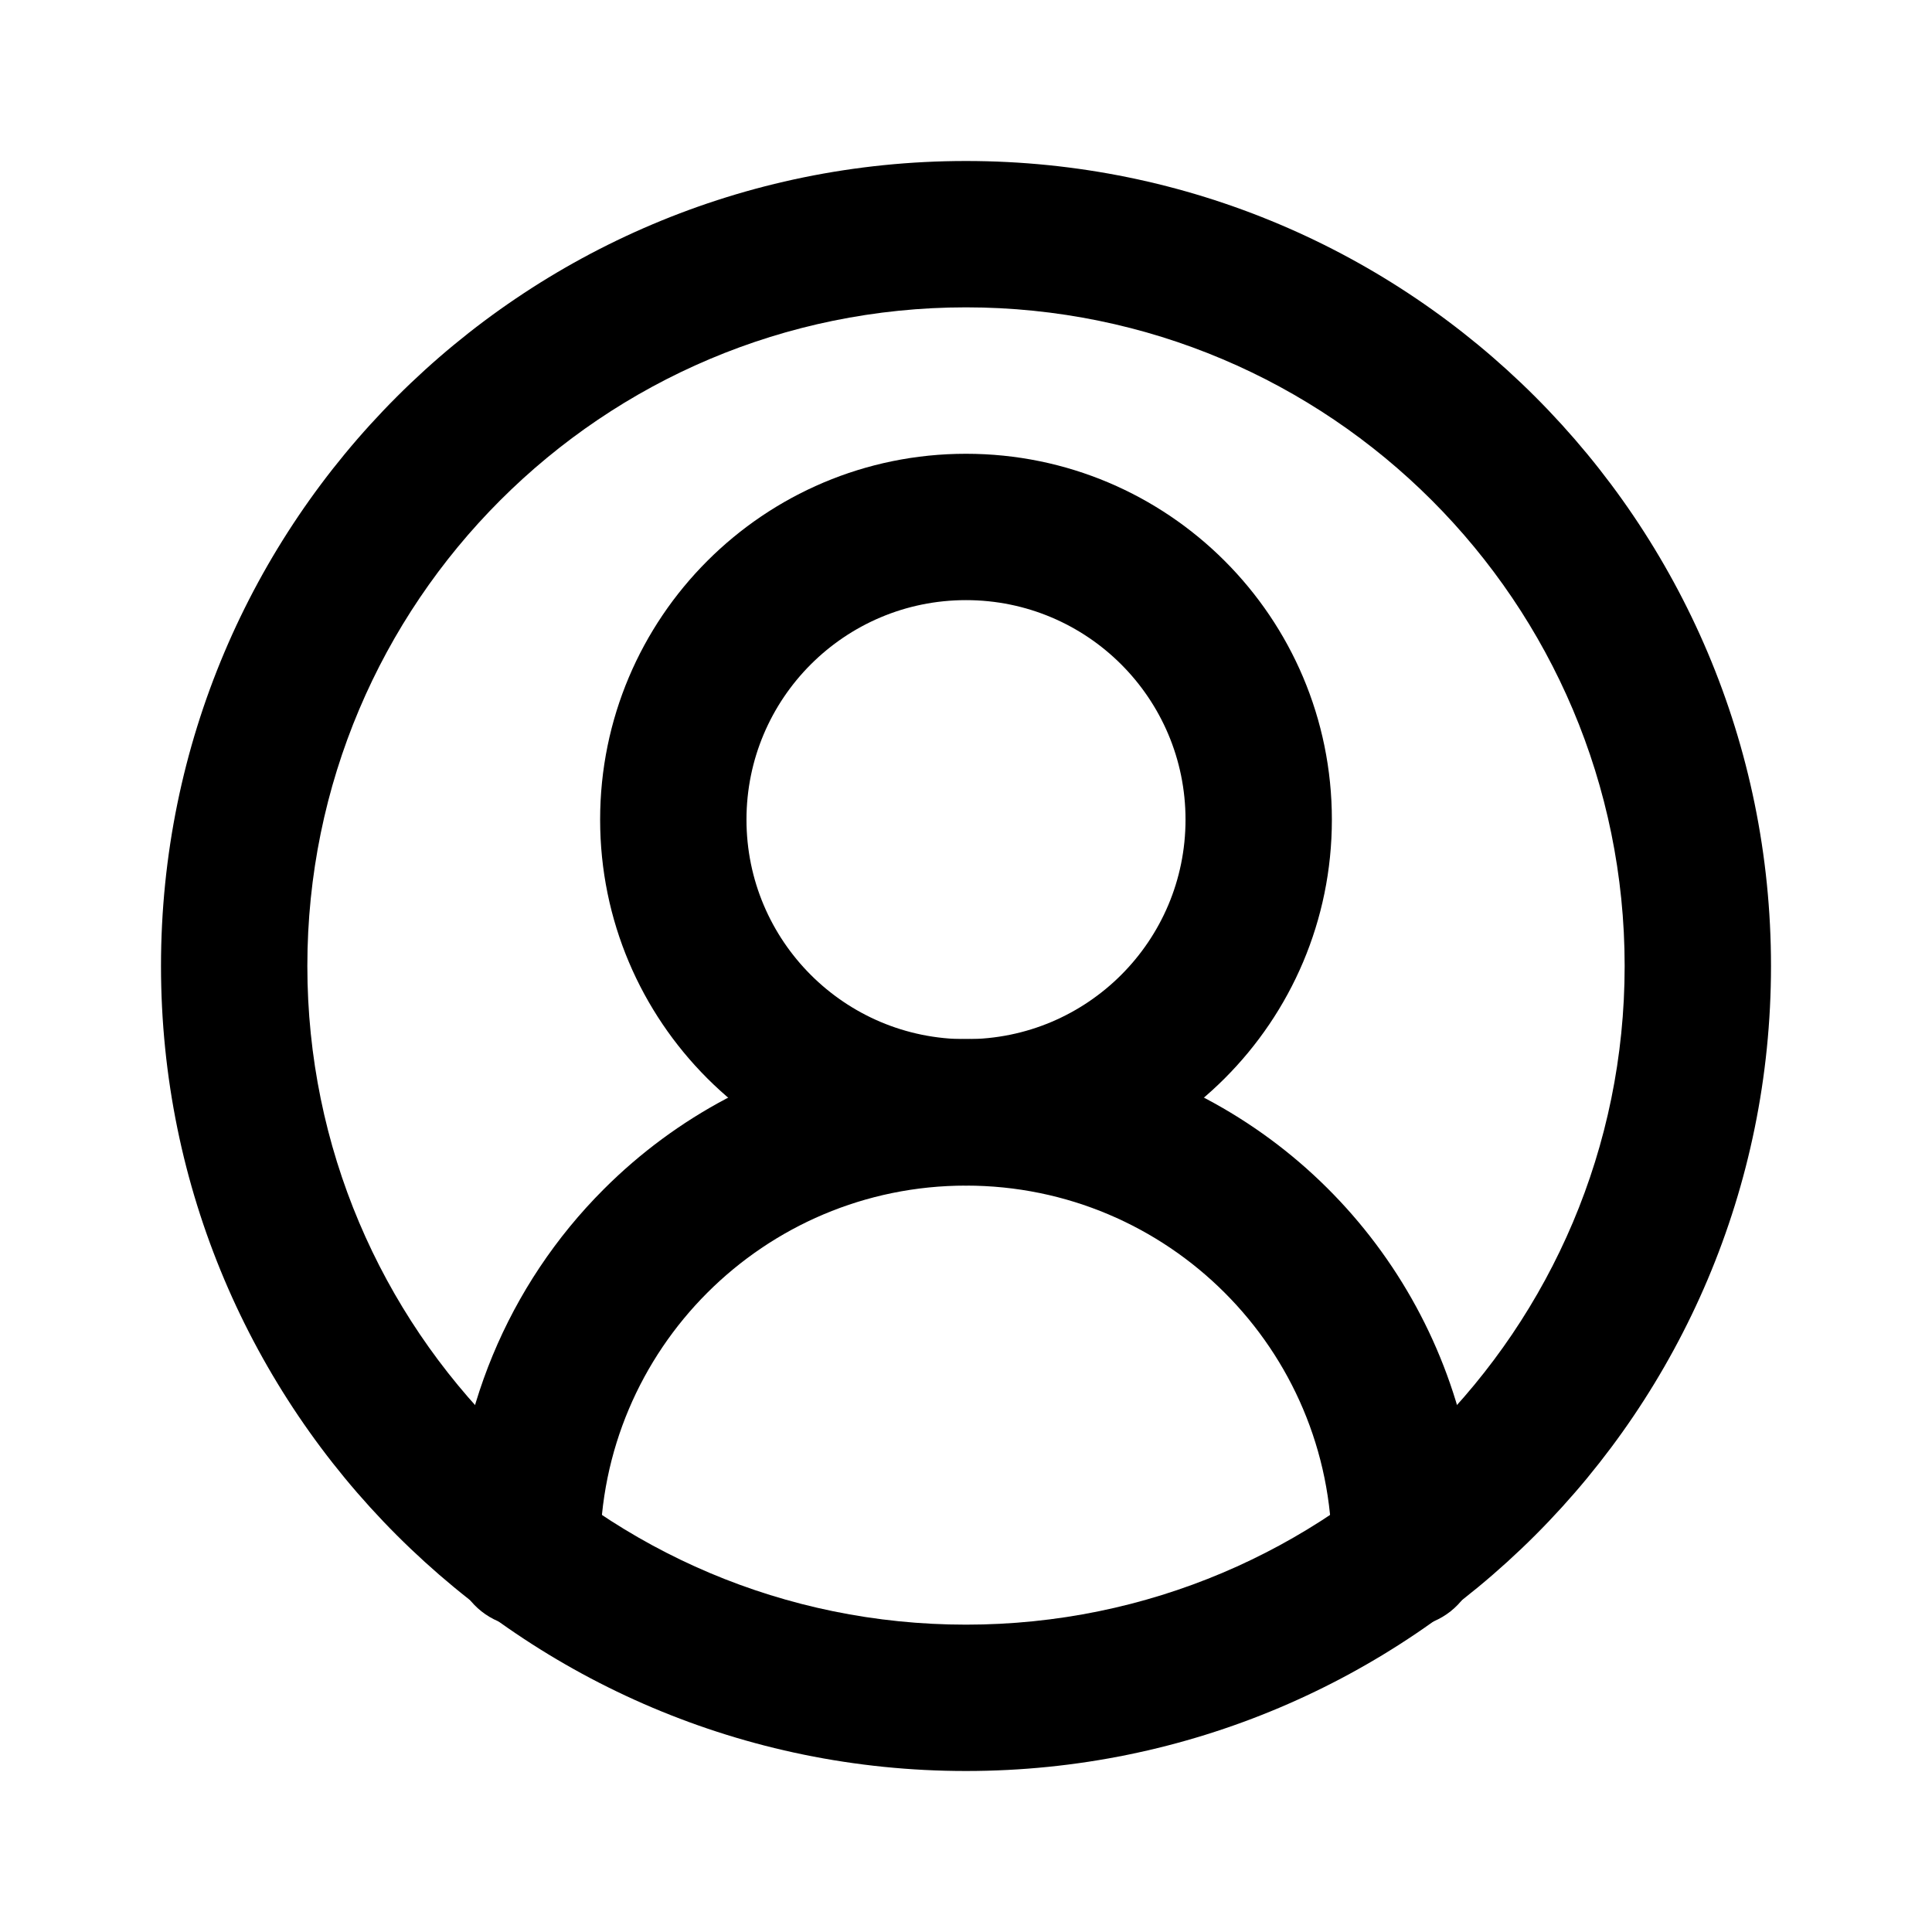
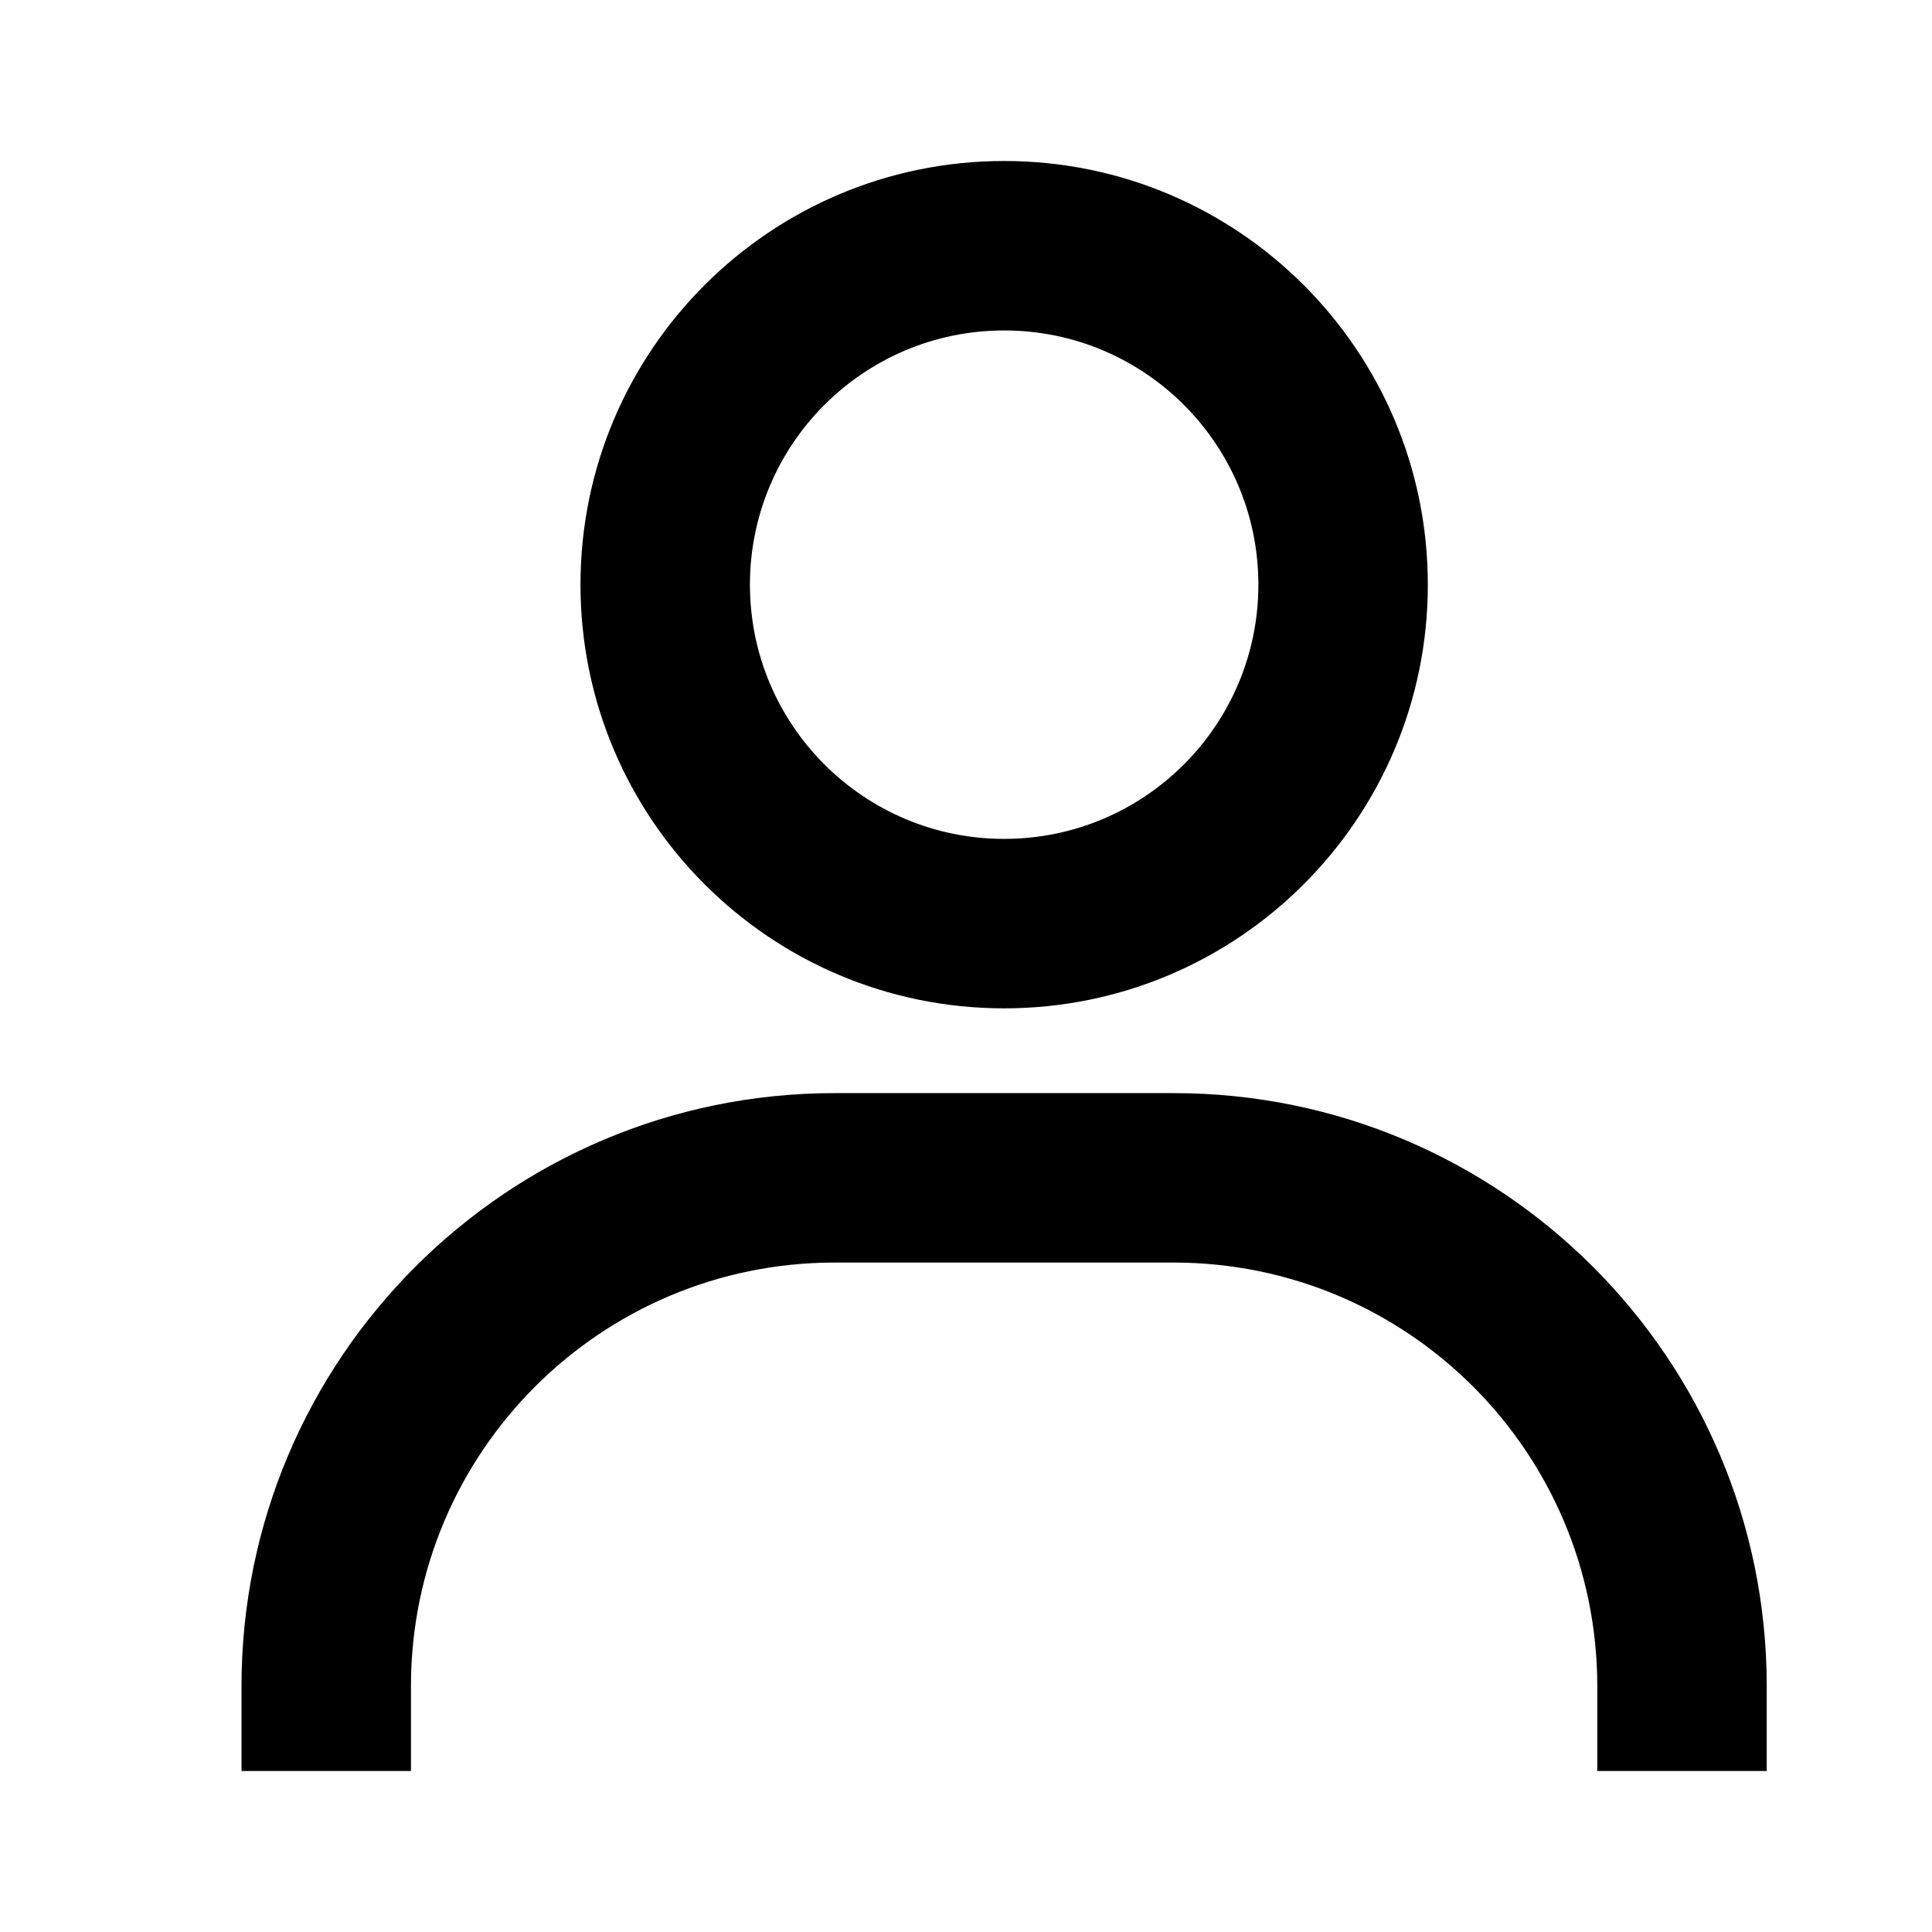
- <svg xmlns="http://www.w3.org/2000/svg" fill="#000" viewBox="0 0 24 24">
-   <path fill-rule="evenodd" d="M7.5 14.773a6.363 6.363 0 0 1 10.864 4.5.91.91 0 1 1-1.819 0 4.545 4.545 0 1 0-9.09 0 .91.91 0 1 1-1.819 0 6.36 6.36 0 0 1 1.864-4.5Z" clip-rule="evenodd" />
-   <path fill-rule="evenodd" d="M12 7.455a2.727 2.727 0 1 0 0 5.454 2.727 2.727 0 0 0 0-5.454Zm-4.545 2.727a4.545 4.545 0 1 1 9.09 0 4.545 4.545 0 0 1-9.09 0Z" clip-rule="evenodd" />
-   <path fill-rule="evenodd" d="M12 3.818a8.182 8.182 0 1 0 0 16.364 8.182 8.182 0 0 0 0-16.364ZM2 12C2 6.477 6.477 2 12 2s10 4.477 10 10-4.477 10-10 10S2 17.523 2 12Z" clip-rule="evenodd" />
+ <svg xmlns="http://www.w3.org/2000/svg" viewBox="0 0 24 24">
+   <path d="M12.474 2a5.263 5.263 0 1 0 0 10.526 5.263 5.263 0 0 0 0-10.526Zm0 8.421a3.158 3.158 0 1 1 0-6.316 3.158 3.158 0 0 1 0 6.316ZM21.947 22v-1.053a7.368 7.368 0 0 0-7.368-7.368h-4.21A7.369 7.369 0 0 0 3 20.947V22h2.105v-1.053a5.263 5.263 0 0 1 5.263-5.263h4.21a5.263 5.263 0 0 1 5.264 5.263V22h2.105Z" />
</svg>
